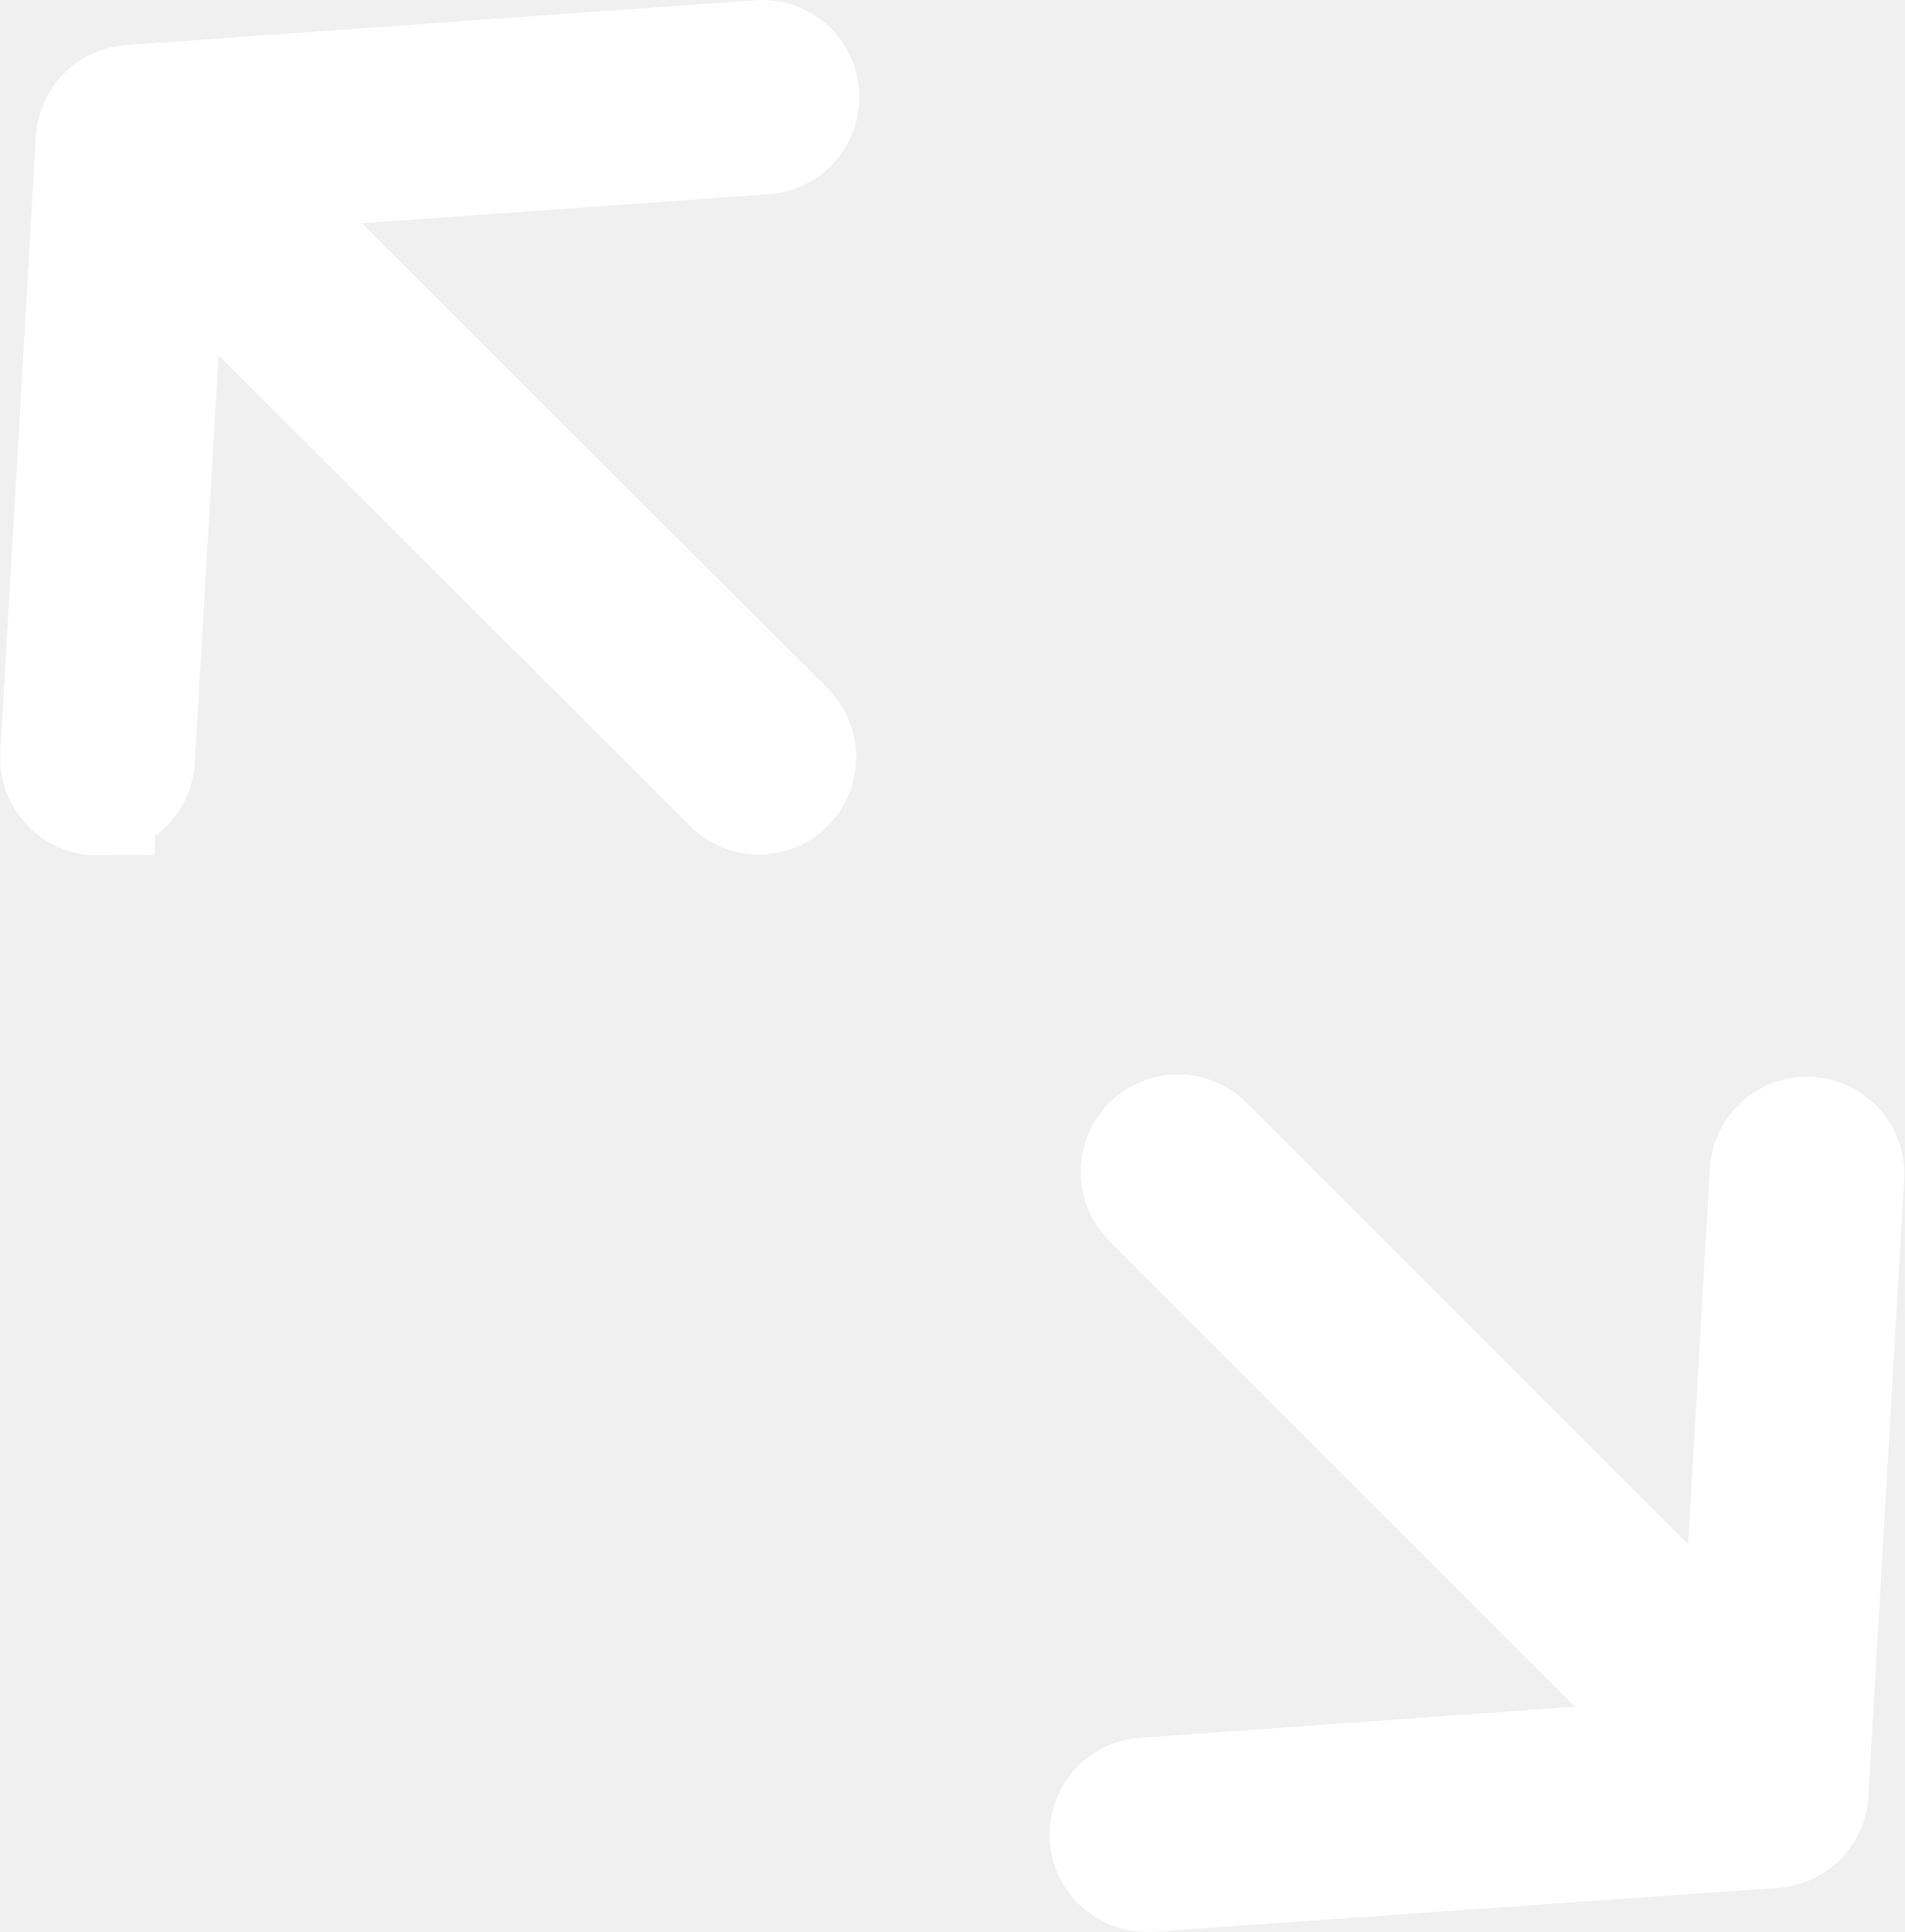
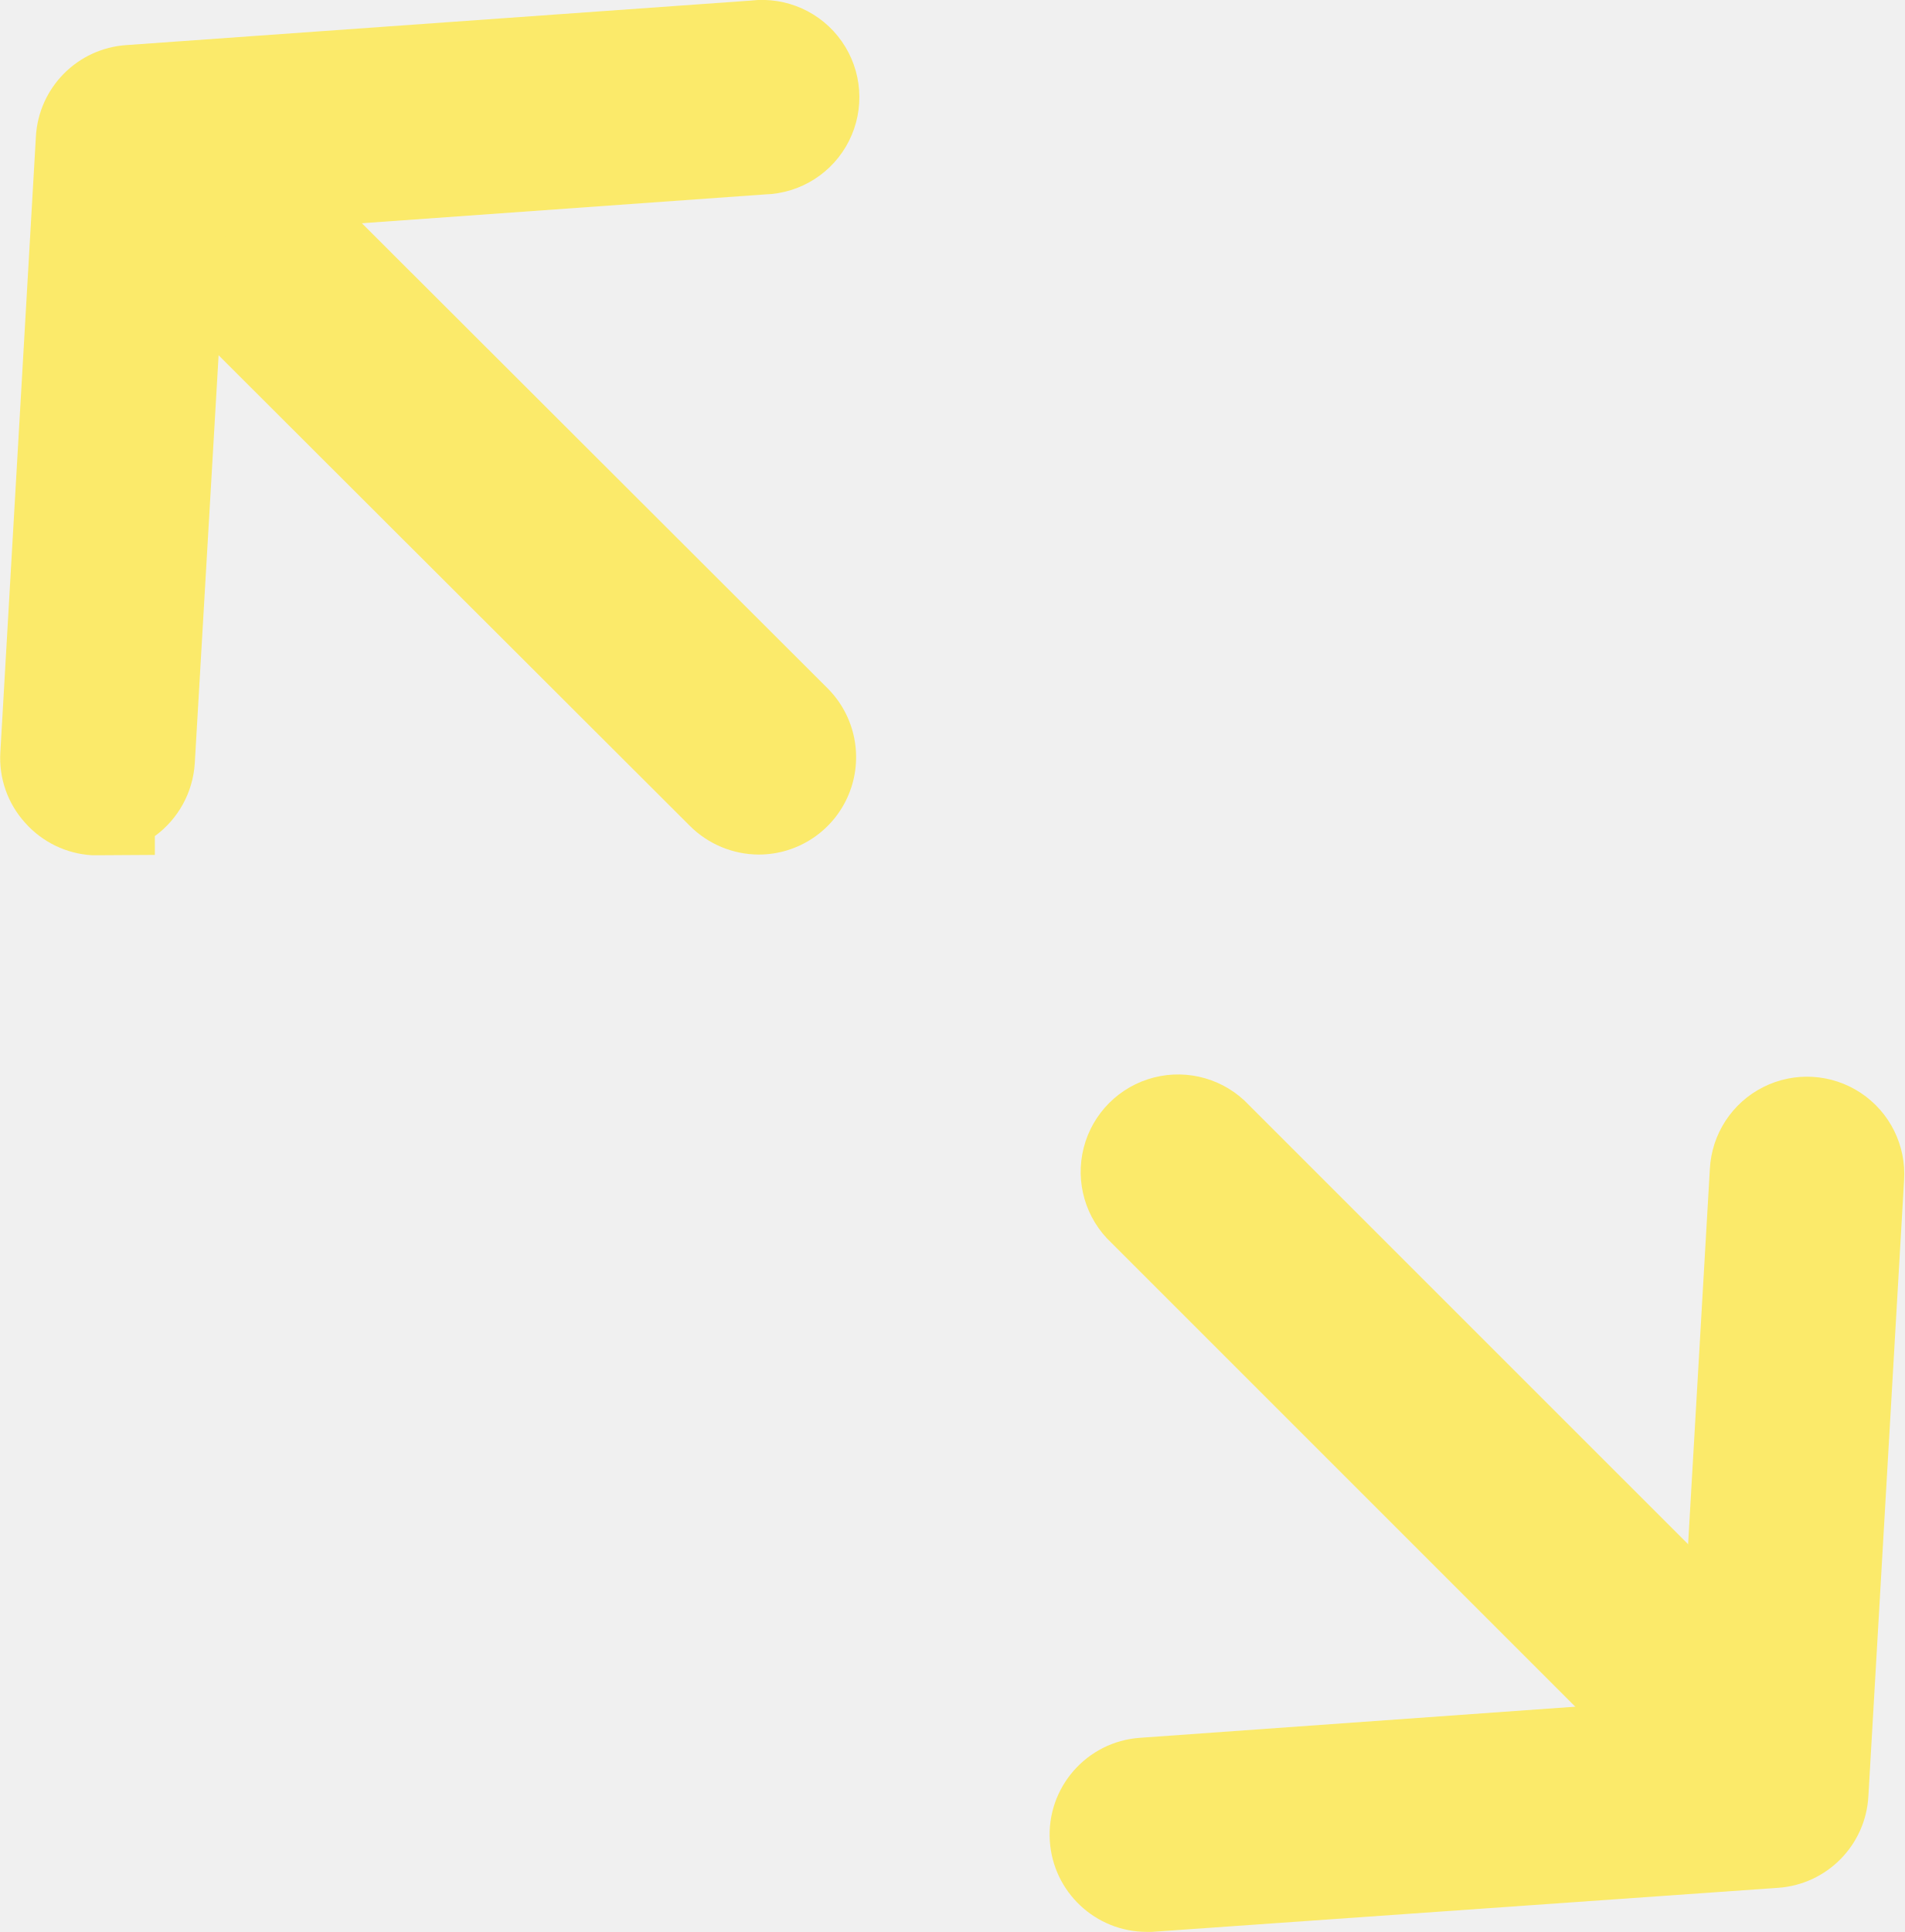
<svg xmlns="http://www.w3.org/2000/svg" width="16.603" height="16.843" viewBox="0 0 16.603 16.843">
  <g transform="translate(0.503 0.505)">
    <g transform="translate(0.6 0.588)">
-       <path d="M8.1,8.405a.351.351,0,0,1-.246-.1L2.69,3.143a.349.349,0,0,1,.493-.493l5.16,5.16a.347.347,0,0,1,0,.493A.351.351,0,0,1,8.1,8.405Z" transform="translate(-2.588 -2.548)" fill="#fff" />
-       <path d="M8.1,8.905a.855.855,0,0,1-.6-.249L2.337,3.5a.849.849,0,1,1,1.2-1.2L8.7,7.456a.849.849,0,0,1-.6,1.449Z" transform="translate(-2.588 -2.548)" fill="#fff" />
+       <path d="M8.1,8.405a.351.351,0,0,1-.246-.1L2.69,3.143a.349.349,0,0,1,.493-.493l5.16,5.16a.347.347,0,0,1,0,.493A.351.351,0,0,1,8.1,8.405Z" transform="translate(-2.588 -2.548)" fill="#FBEA6A" />
+       <path d="M8.1,8.905a.855.855,0,0,1-.6-.249L2.337,3.5a.849.849,0,1,1,1.2-1.2L8.7,7.456a.849.849,0,0,1-.6,1.449Z" transform="translate(-2.588 -2.548)" fill="#FBEA6A" />
    </g>
    <g transform="translate(9.435 9.383)">
-       <path d="M46.1,46.228a.351.351,0,0,1-.246-.1l-5.16-5.16a.349.349,0,1,1,.493-.493l5.16,5.16a.347.347,0,0,1,0,.493A.351.351,0,0,1,46.1,46.228Z" transform="translate(-40.588 -40.371)" fill="#fff" />
-       <path d="M46.1,46.728a.855.855,0,0,1-.6-.249l-5.16-5.16a.849.849,0,1,1,1.2-1.2L46.7,45.279a.849.849,0,0,1-.6,1.449Z" transform="translate(-40.588 -40.371)" fill="#fff" />
+       <path d="M46.1,46.228a.351.351,0,0,1-.246-.1l-5.16-5.16a.349.349,0,1,1,.493-.493l5.16,5.16a.347.347,0,0,1,0,.493A.351.351,0,0,1,46.1,46.228Z" transform="translate(-40.588 -40.371)" fill="#FBEA6A" />
+       <path d="M46.1,46.728a.855.855,0,0,1-.6-.249l-5.16-5.16a.849.849,0,1,1,1.2-1.2L46.7,45.279a.849.849,0,0,1-.6,1.449Z" transform="translate(-40.588 -40.371)" fill="#FBEA6A" />
    </g>
    <g transform="translate(-0.003 -0.005)">
-       <path d="M.347,6.451H.326A.348.348,0,0,1,0,6.083L.309.714A.348.348,0,0,1,.633.387L6.081,0a.344.344,0,0,1,.372.323.347.347,0,0,1-.323.372L.988,1.059.7,6.12a.349.349,0,0,1-.349.328Z" transform="translate(0.003 0.005)" fill="#fff" />
-       <path d="M.347,6.951H.3a.845.845,0,0,1-.584-.283A.84.84,0,0,1-.5,6.053L-.19.685A.847.847,0,0,1,.6-.112L6.043-.5A.848.848,0,1,1,6.165,1.19l-4.7.336L1.195,6.149a.852.852,0,0,1-.348.635v.164Z" transform="translate(0.003 0.005)" fill="#fff" />
+       <path d="M.347,6.451H.326A.348.348,0,0,1,0,6.083L.309.714A.348.348,0,0,1,.633.387L6.081,0a.344.344,0,0,1,.372.323.347.347,0,0,1-.323.372L.988,1.059.7,6.12a.349.349,0,0,1-.349.328Z" transform="translate(0.003 0.005)" fill="#FBEA6A" />
+       <path d="M.347,6.951H.3a.845.845,0,0,1-.584-.283A.84.84,0,0,1-.5,6.053L-.19.685A.847.847,0,0,1,.6-.112L6.043-.5A.848.848,0,1,1,6.165,1.19l-4.7.336L1.195,6.149a.852.852,0,0,1-.348.635v.164Z" transform="translate(0.003 0.005)" fill="#FBEA6A" />
    </g>
    <g transform="translate(9.146 9.384)">
-       <path d="M39.693,46.829a.348.348,0,0,1-.023-.7l5.141-.367L45.1,40.7a.348.348,0,1,1,.7.04l-.312,5.369a.348.348,0,0,1-.323.328l-5.446.388Z" transform="translate(-39.346 -40.376)" fill="#fff" />
-       <path d="M39.737,47.329h-.043a.848.848,0,0,1-.845-.792.847.847,0,0,1,.786-.9l4.7-.336.268-4.623a.848.848,0,1,1,1.693.1l-.311,5.367a.847.847,0,0,1-.789.8Z" transform="translate(-39.346 -40.376)" fill="#fff" />
+       <path d="M39.693,46.829a.348.348,0,0,1-.023-.7l5.141-.367L45.1,40.7a.348.348,0,1,1,.7.04l-.312,5.369a.348.348,0,0,1-.323.328l-5.446.388Z" transform="translate(-39.346 -40.376)" fill="#FBEA6A" />
+       <path d="M39.737,47.329h-.043a.848.848,0,0,1-.845-.792.847.847,0,0,1,.786-.9l4.7-.336.268-4.623a.848.848,0,1,1,1.693.1l-.311,5.367a.847.847,0,0,1-.789.8Z" transform="translate(-39.346 -40.376)" fill="#FBEA6A" />
    </g>
  </g>
</svg>
